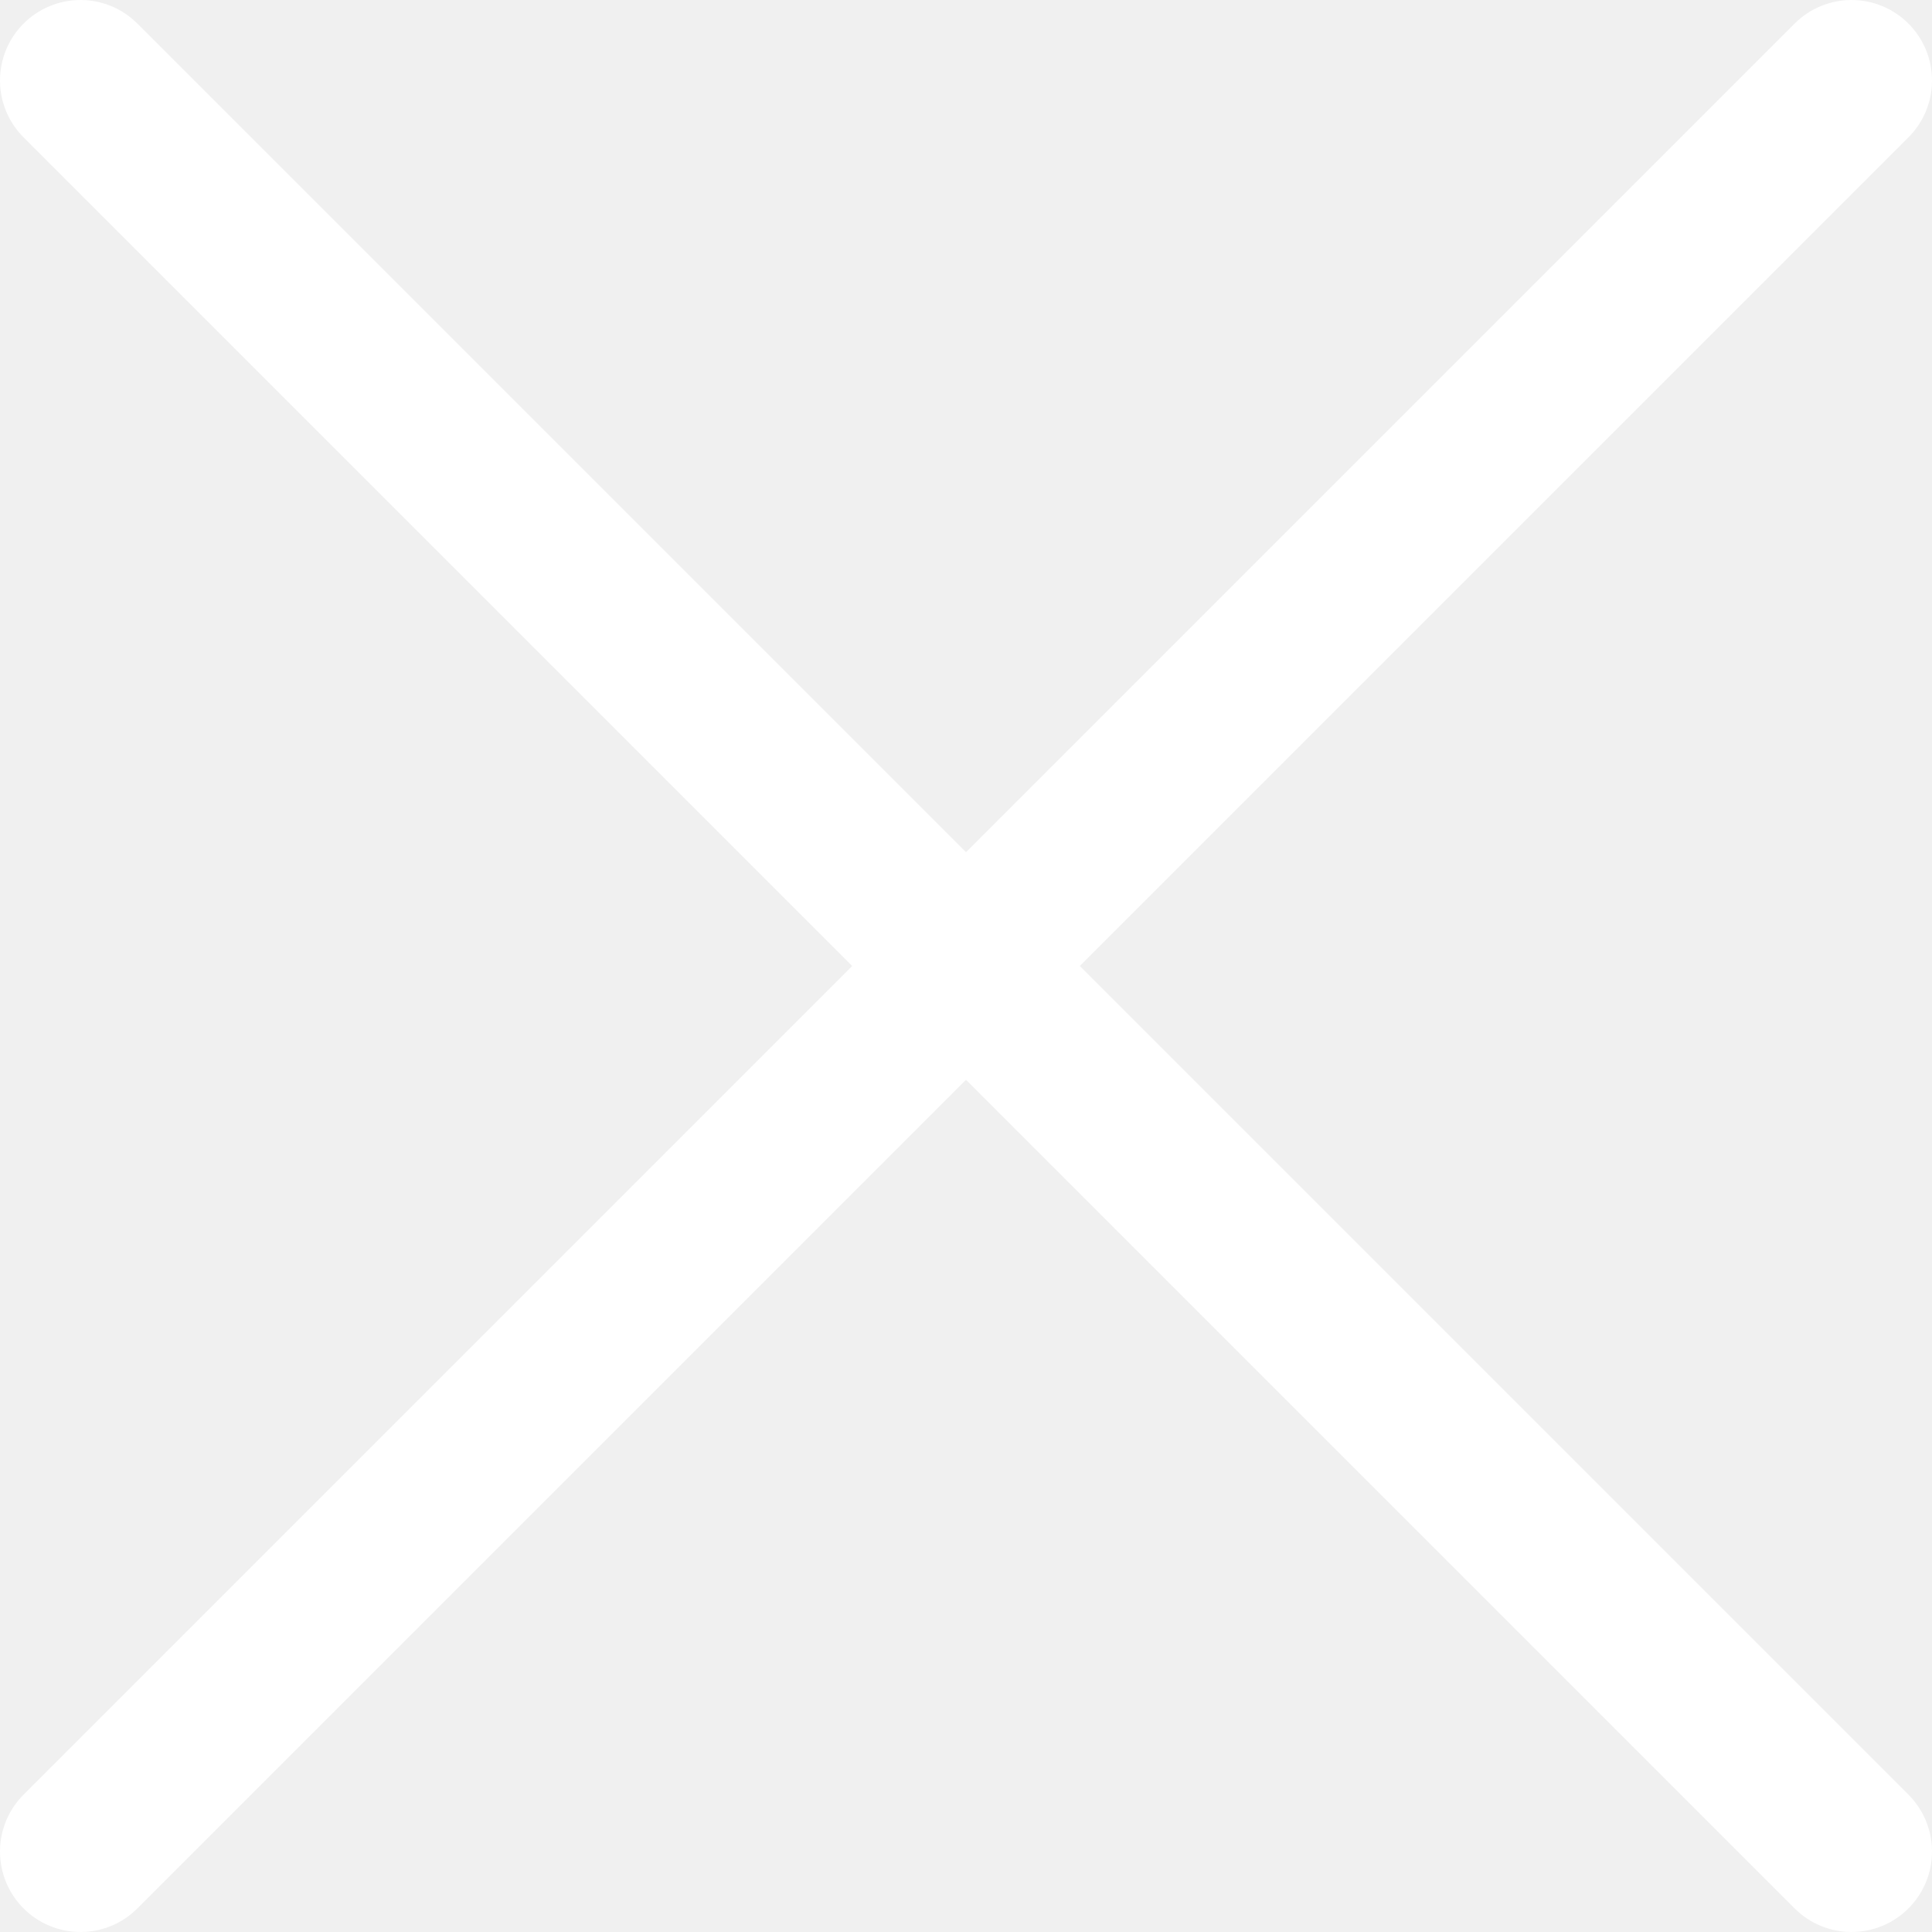
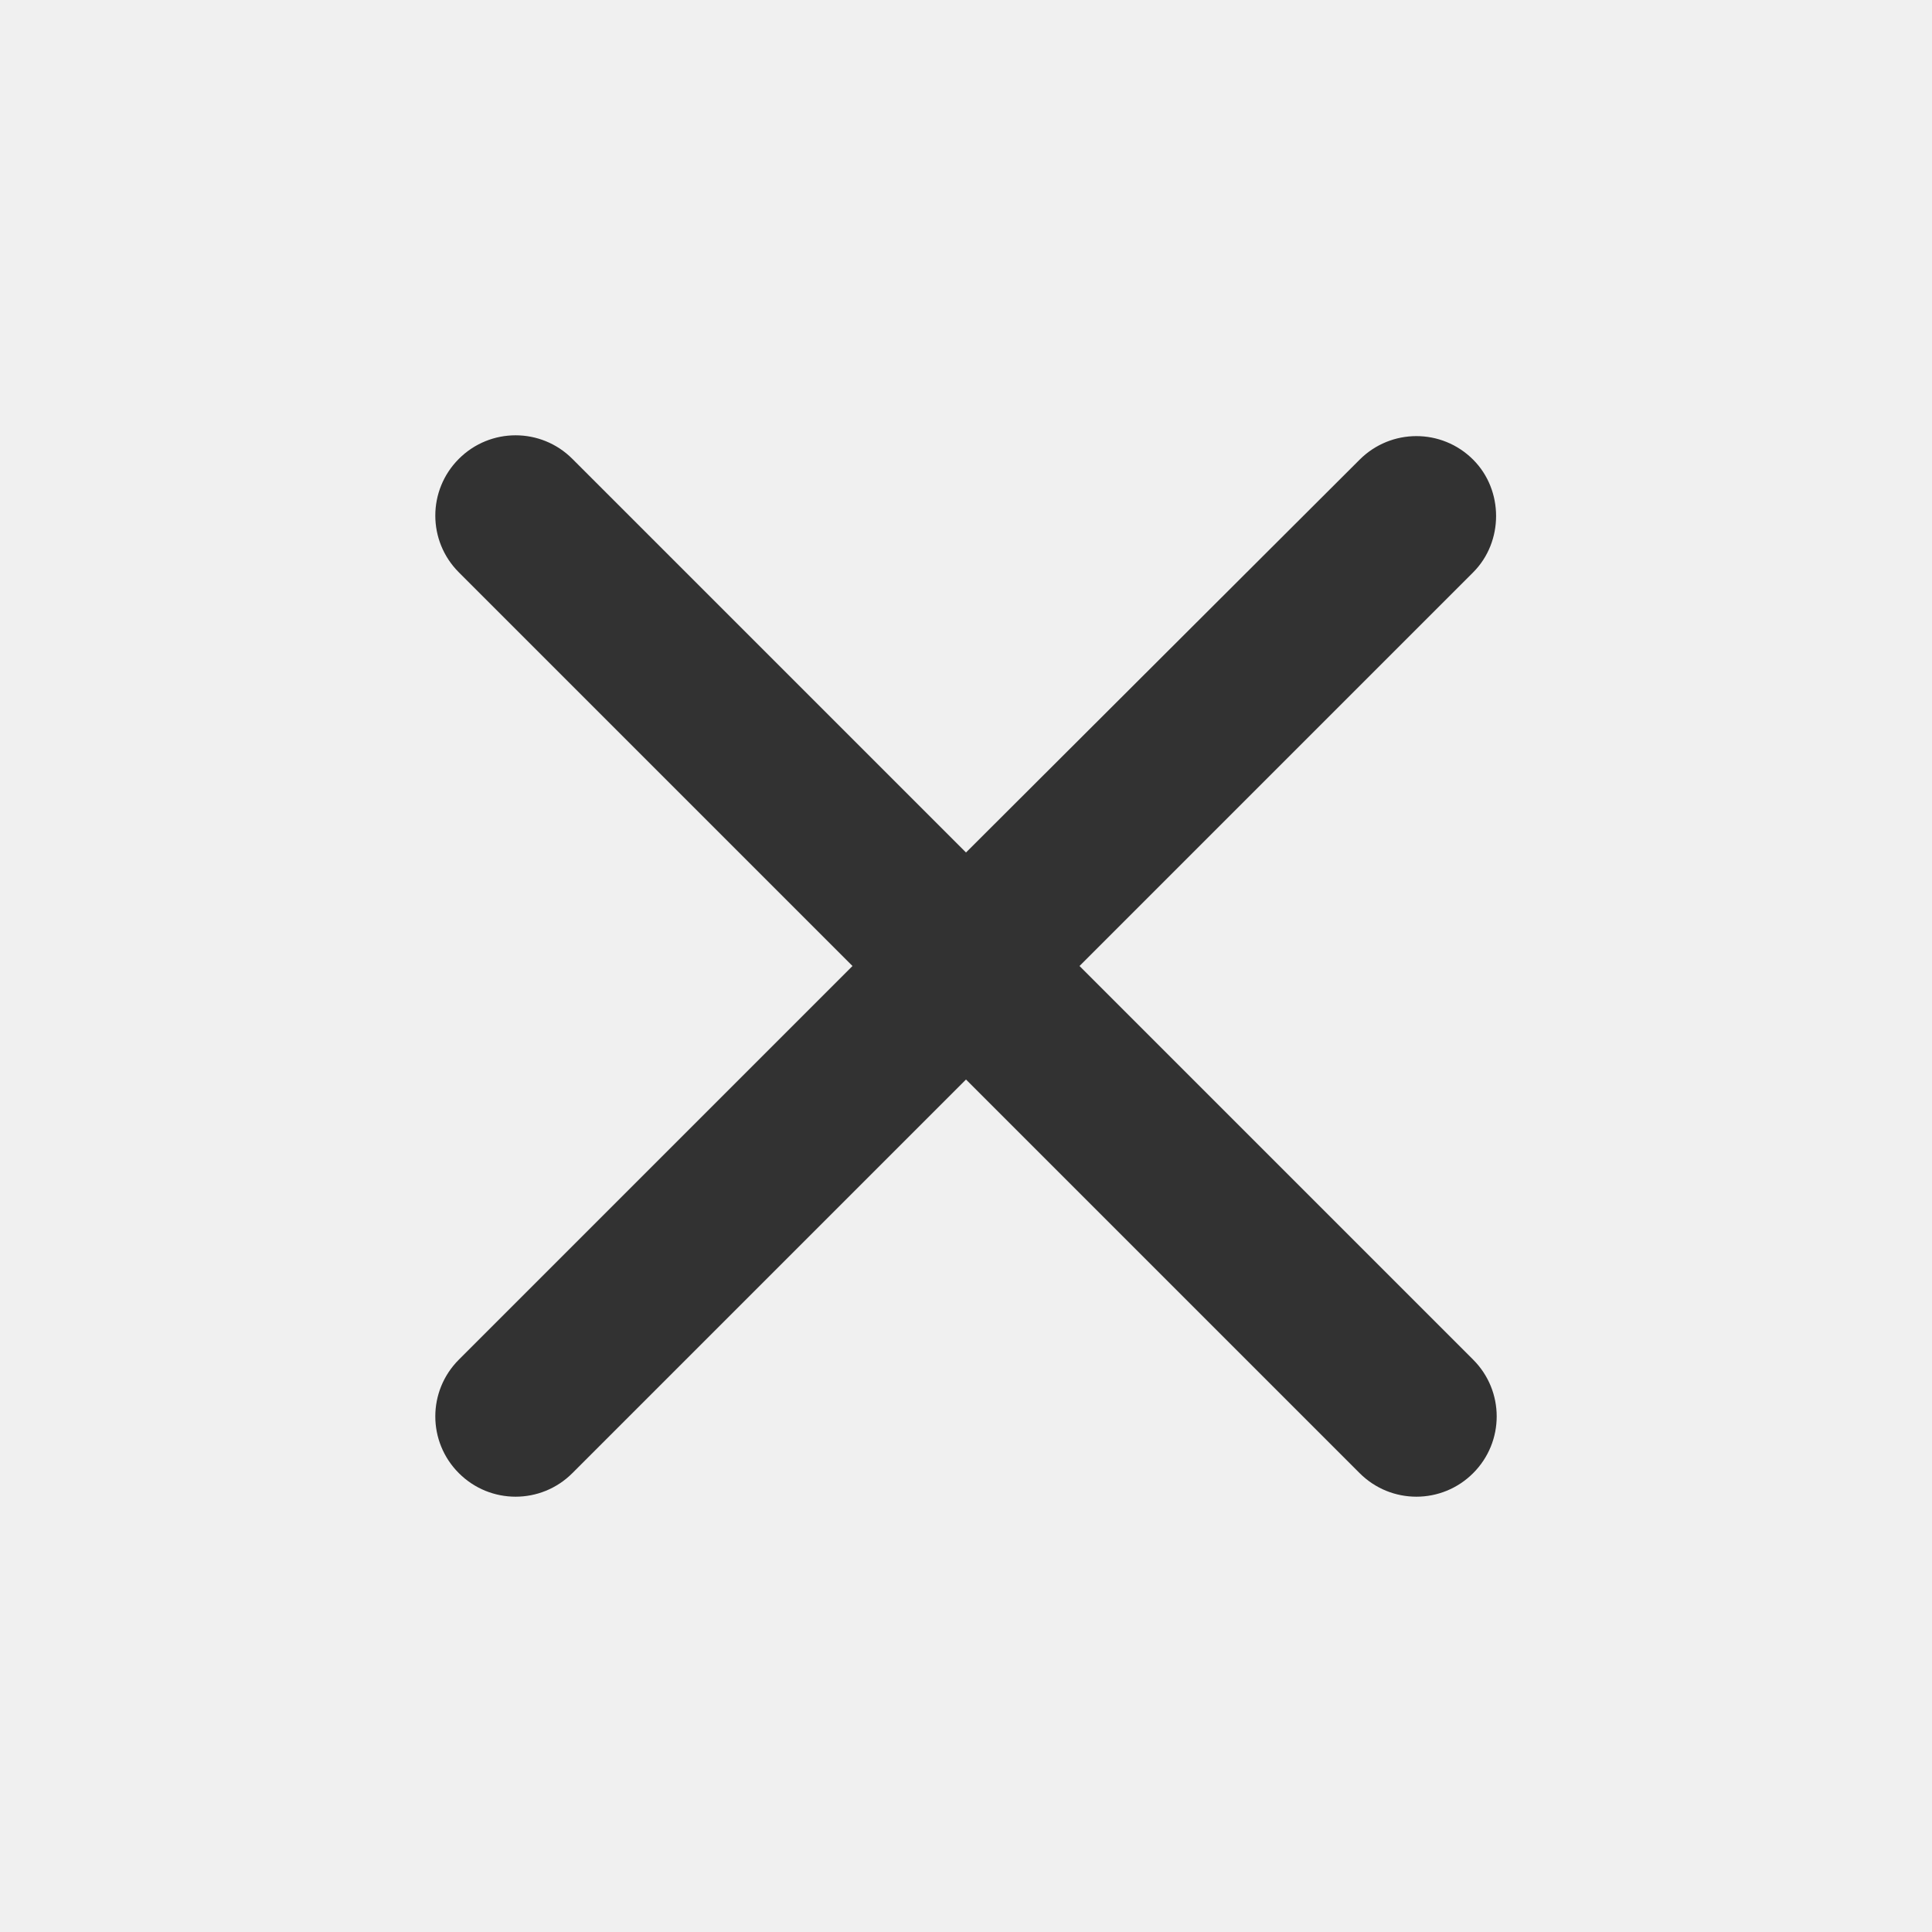
- <svg xmlns="http://www.w3.org/2000/svg" width="10" height="10" viewBox="0 0 10 10" fill="none">
-   <path d="M9.878 0.122C9.8 0.044 9.694 0 9.583 0C9.473 0 9.367 0.044 9.289 0.122L5 4.411L0.711 0.122C0.633 0.044 0.527 0 0.417 0C0.306 0 0.2 0.044 0.122 0.122C0.044 0.2 0 0.306 0 0.417C0 0.527 0.044 0.633 0.122 0.711L4.411 5L0.122 9.289C0.044 9.367 0 9.473 0 9.583C0 9.694 0.044 9.8 0.122 9.878C0.2 9.956 0.306 10 0.417 10C0.527 10 0.633 9.956 0.711 9.878L5 5.589L9.289 9.878C9.367 9.956 9.473 10 9.583 10C9.694 10 9.8 9.956 9.878 9.878C9.956 9.8 10 9.694 10 9.583C10 9.473 9.956 9.367 9.878 9.289L5.589 5L9.878 0.711C9.956 0.633 10 0.527 10 0.417C10 0.306 9.956 0.2 9.878 0.122Z" fill="white" />
+ <svg xmlns="http://www.w3.org/2000/svg" width="24" height="24" viewBox="0 0 24 24" fill="none">
+   <g clip-path="url(#clip0_2334_7324)">
+     <path d="M18.3 5.71C17.91 5.32 17.28 5.32 16.89 5.71L12 10.59L7.11 5.7C6.72 5.31 6.09 5.31 5.7 5.7C5.31 6.09 5.31 6.72 5.7 7.11L10.59 12L5.7 16.89C5.31 17.28 5.31 17.91 5.7 18.3C6.09 18.69 6.72 18.69 7.11 18.3L12 13.41L16.89 18.3C17.28 18.69 17.91 18.69 18.3 18.3C18.69 17.91 18.69 17.28 18.3 16.89L13.41 12L18.3 7.11C18.68 6.73 18.68 6.09 18.3 5.71Z" fill="#323232" />
+   </g>
+   <defs>
+     <clipPath id="clip0_2334_7324">
+       <rect width="24" height="24" fill="white" />
+     </clipPath>
+   </defs>
</svg>
